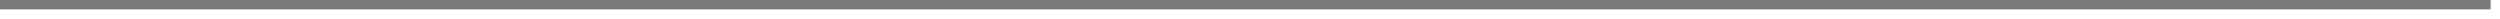
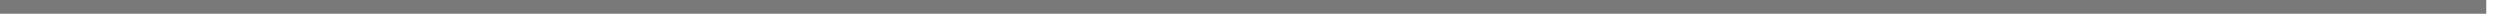
- <svg xmlns="http://www.w3.org/2000/svg" version="1.1" width="267px" height="2px">
-   <g transform="matrix(1 0 0 1 -1171 -2270 )">
-     <path d="M 1171 2270.5  L 1437 2270.5  " stroke-width="1" stroke="#797979" fill="none" />
+ <svg xmlns="http://www.w3.org/2000/svg" version="1.1" width="182px" height="2px">
+   <g transform="matrix(1 0 0 1 -582 -2069 )">
+     <path d="M 582 2069.5  L 763 2069.5  " stroke-width="1" stroke="#797979" fill="none" />
  </g>
</svg>
